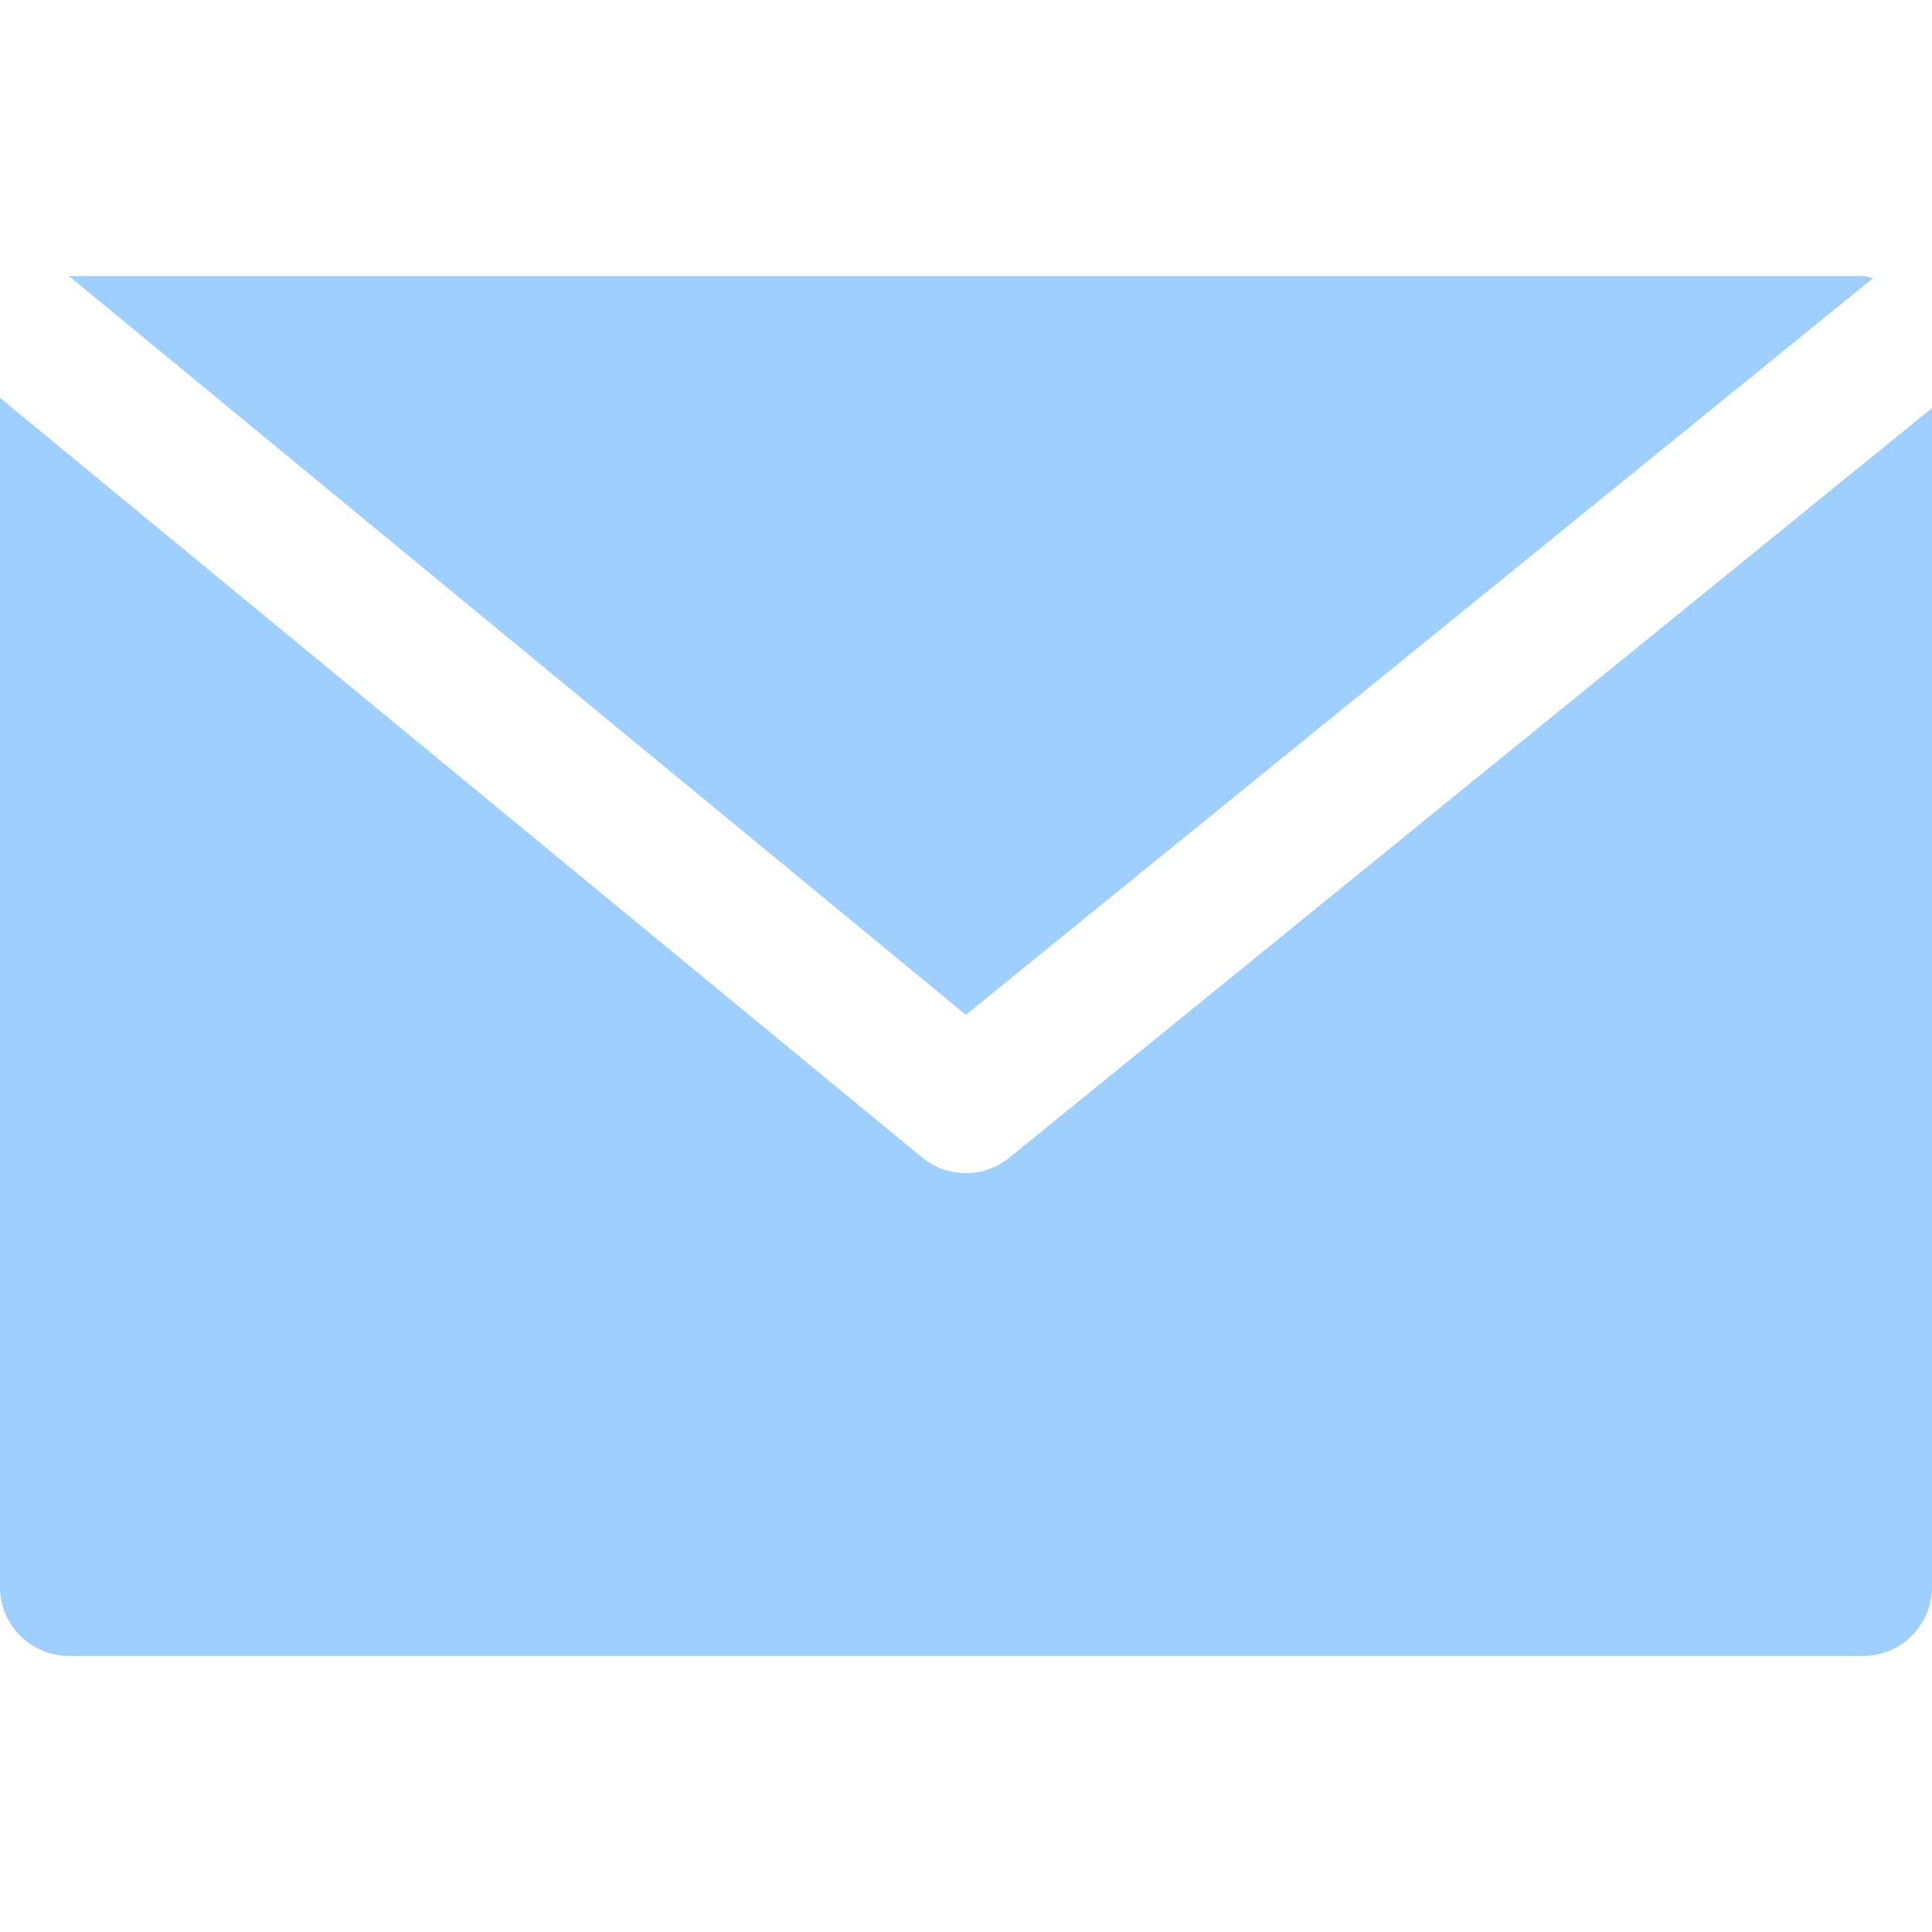
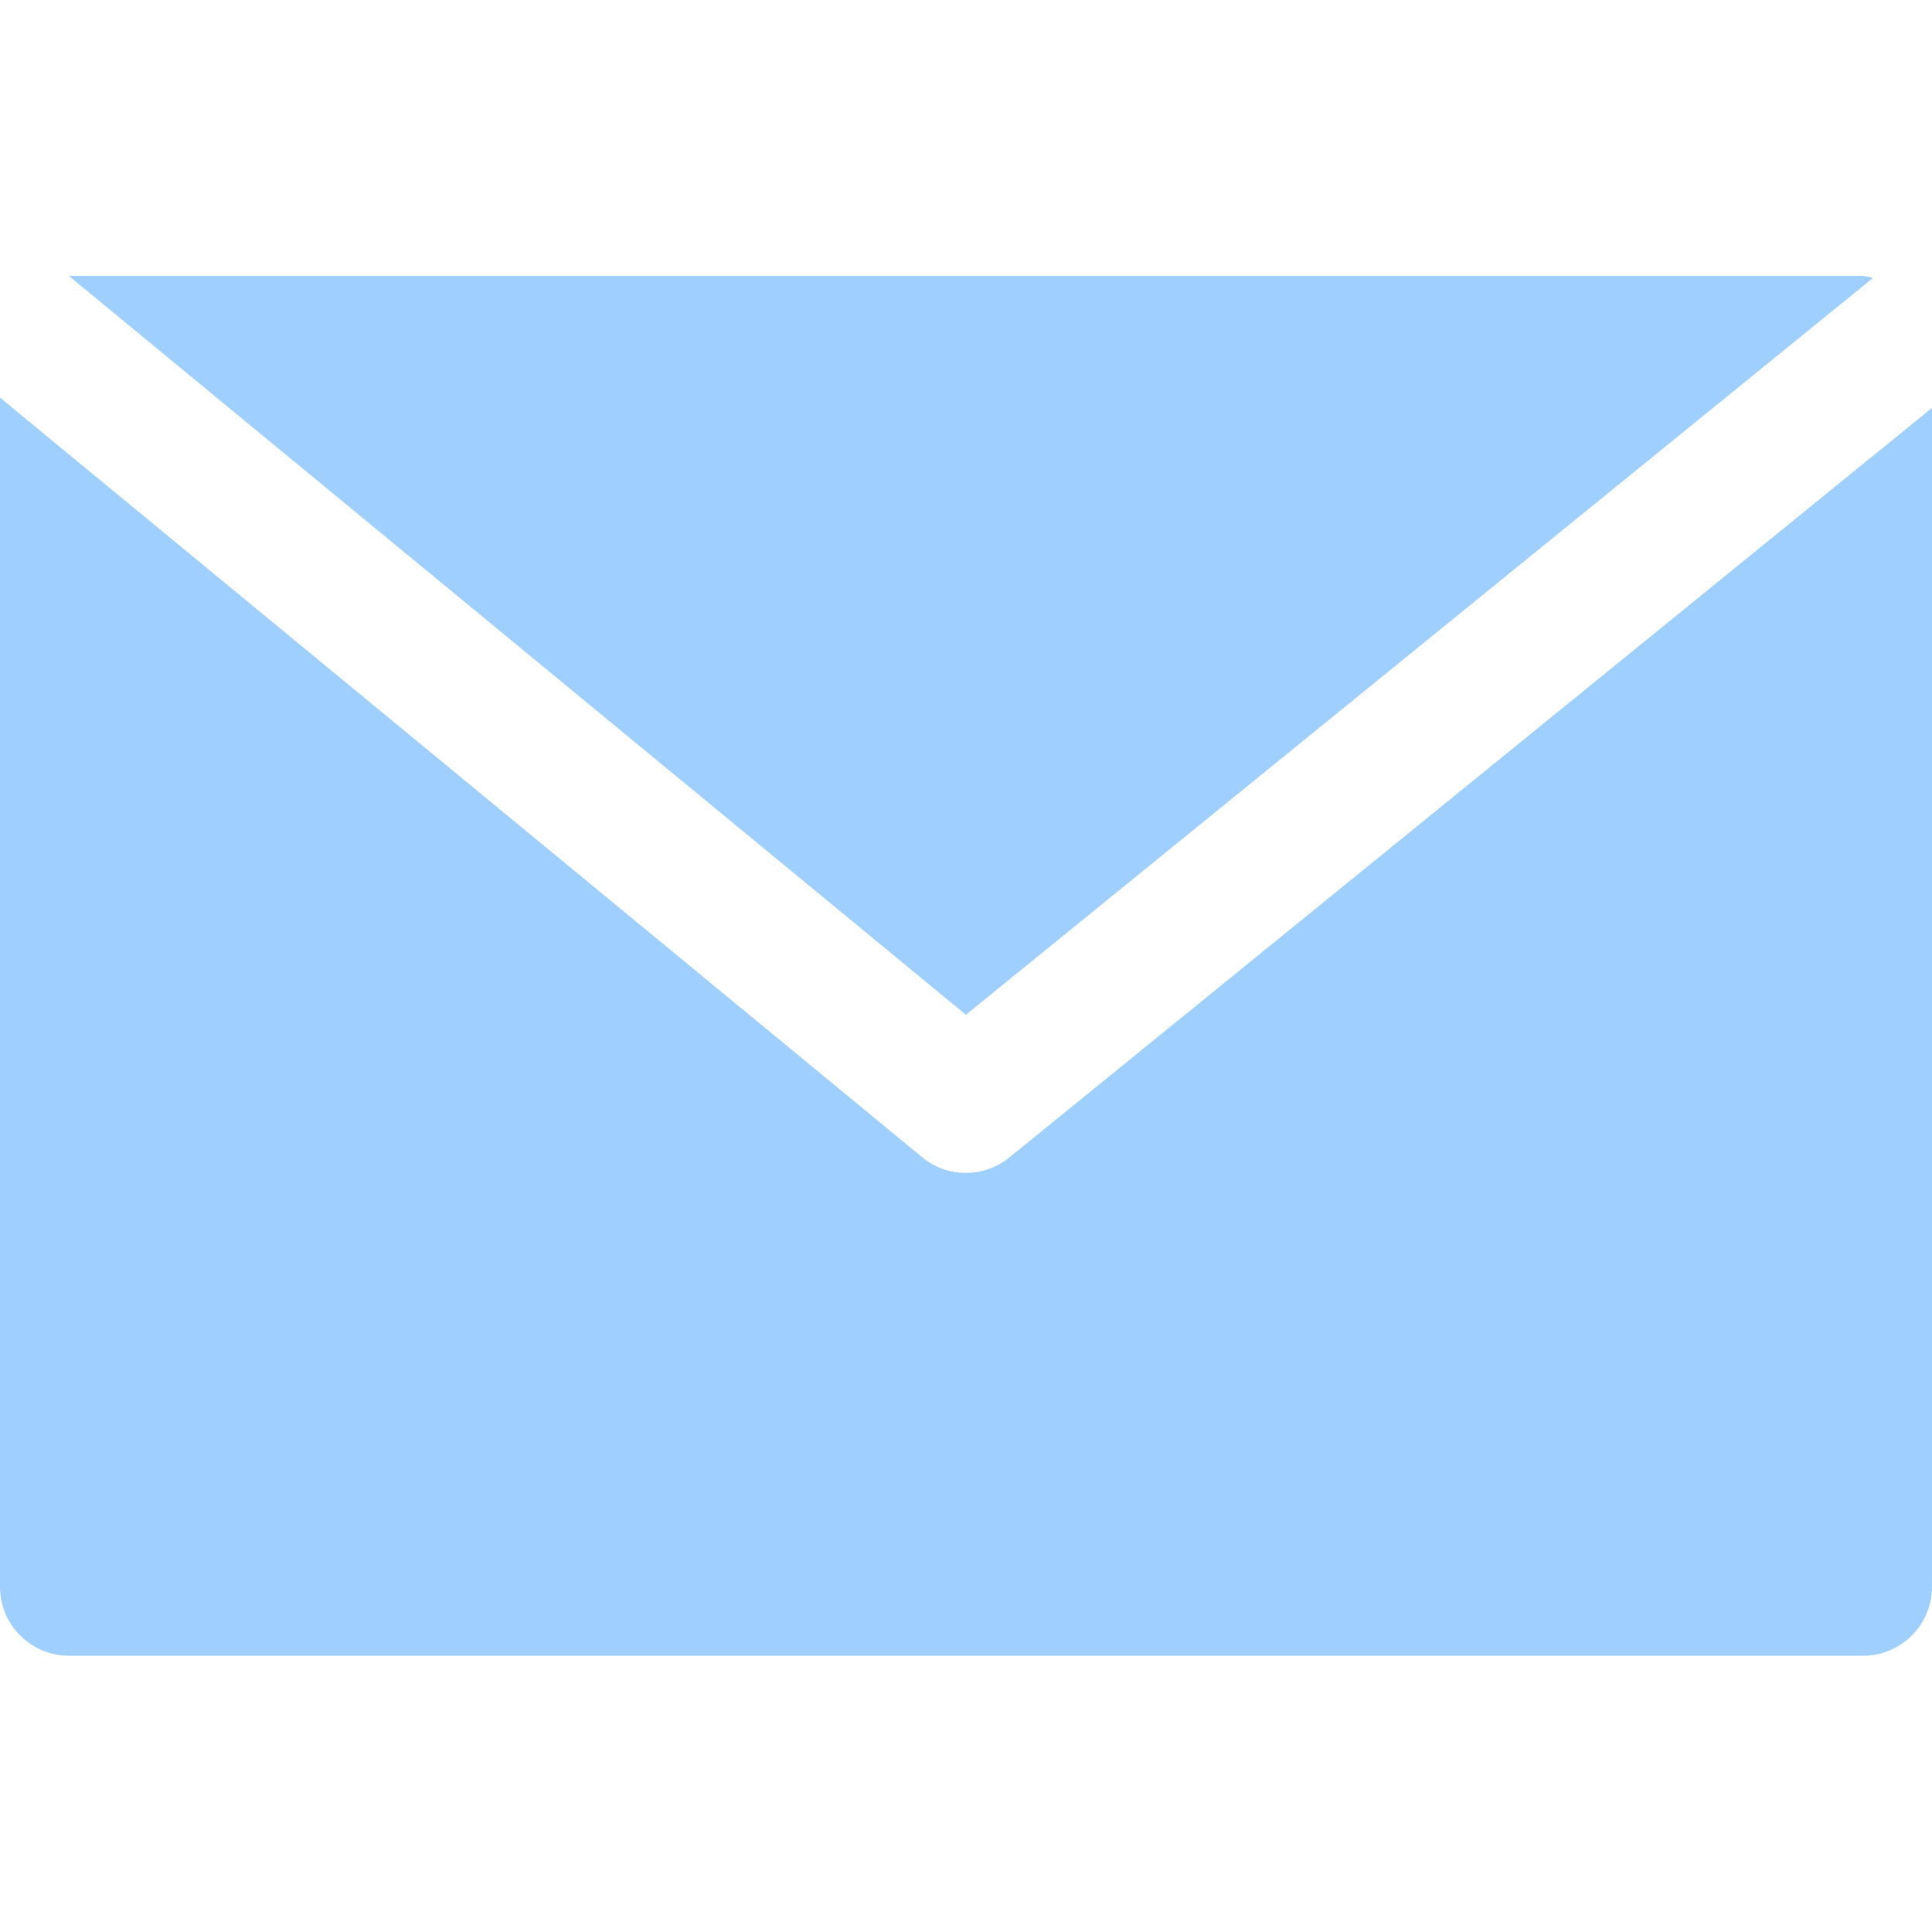
- <svg xmlns="http://www.w3.org/2000/svg" width="15" height="15" viewBox="0 0 15 15" fill="none">
-   <path d="M14.464 2.143H0.535L7.499 7.879L14.543 2.159C14.517 2.152 14.49 2.146 14.464 2.143Z" fill="#9ECFFF" />
-   <path d="M7.838 8.987C7.641 9.149 7.357 9.149 7.159 8.987L0 3.089V12.321C0 12.617 0.24 12.857 0.536 12.857H14.464C14.76 12.857 15 12.617 15 12.321V3.168L7.838 8.987Z" fill="#9ECFFF" />
+ <svg xmlns="http://www.w3.org/2000/svg" width="16" height="16" viewBox="0 0 16 16" fill="none">
+   <path d="M15.427 2.285H0.57L7.999 8.404L15.511 2.302C15.484 2.294 15.456 2.289 15.427 2.285Z" fill="#9ECFFF" />
+   <path d="M8.361 9.584C8.15 9.757 7.847 9.757 7.637 9.584L0 3.293V13.141C0 13.457 0.256 13.712 0.571 13.712H15.429C15.744 13.712 16 13.457 16 13.141V3.378L8.361 9.584Z" fill="#9ECFFF" />
</svg>
